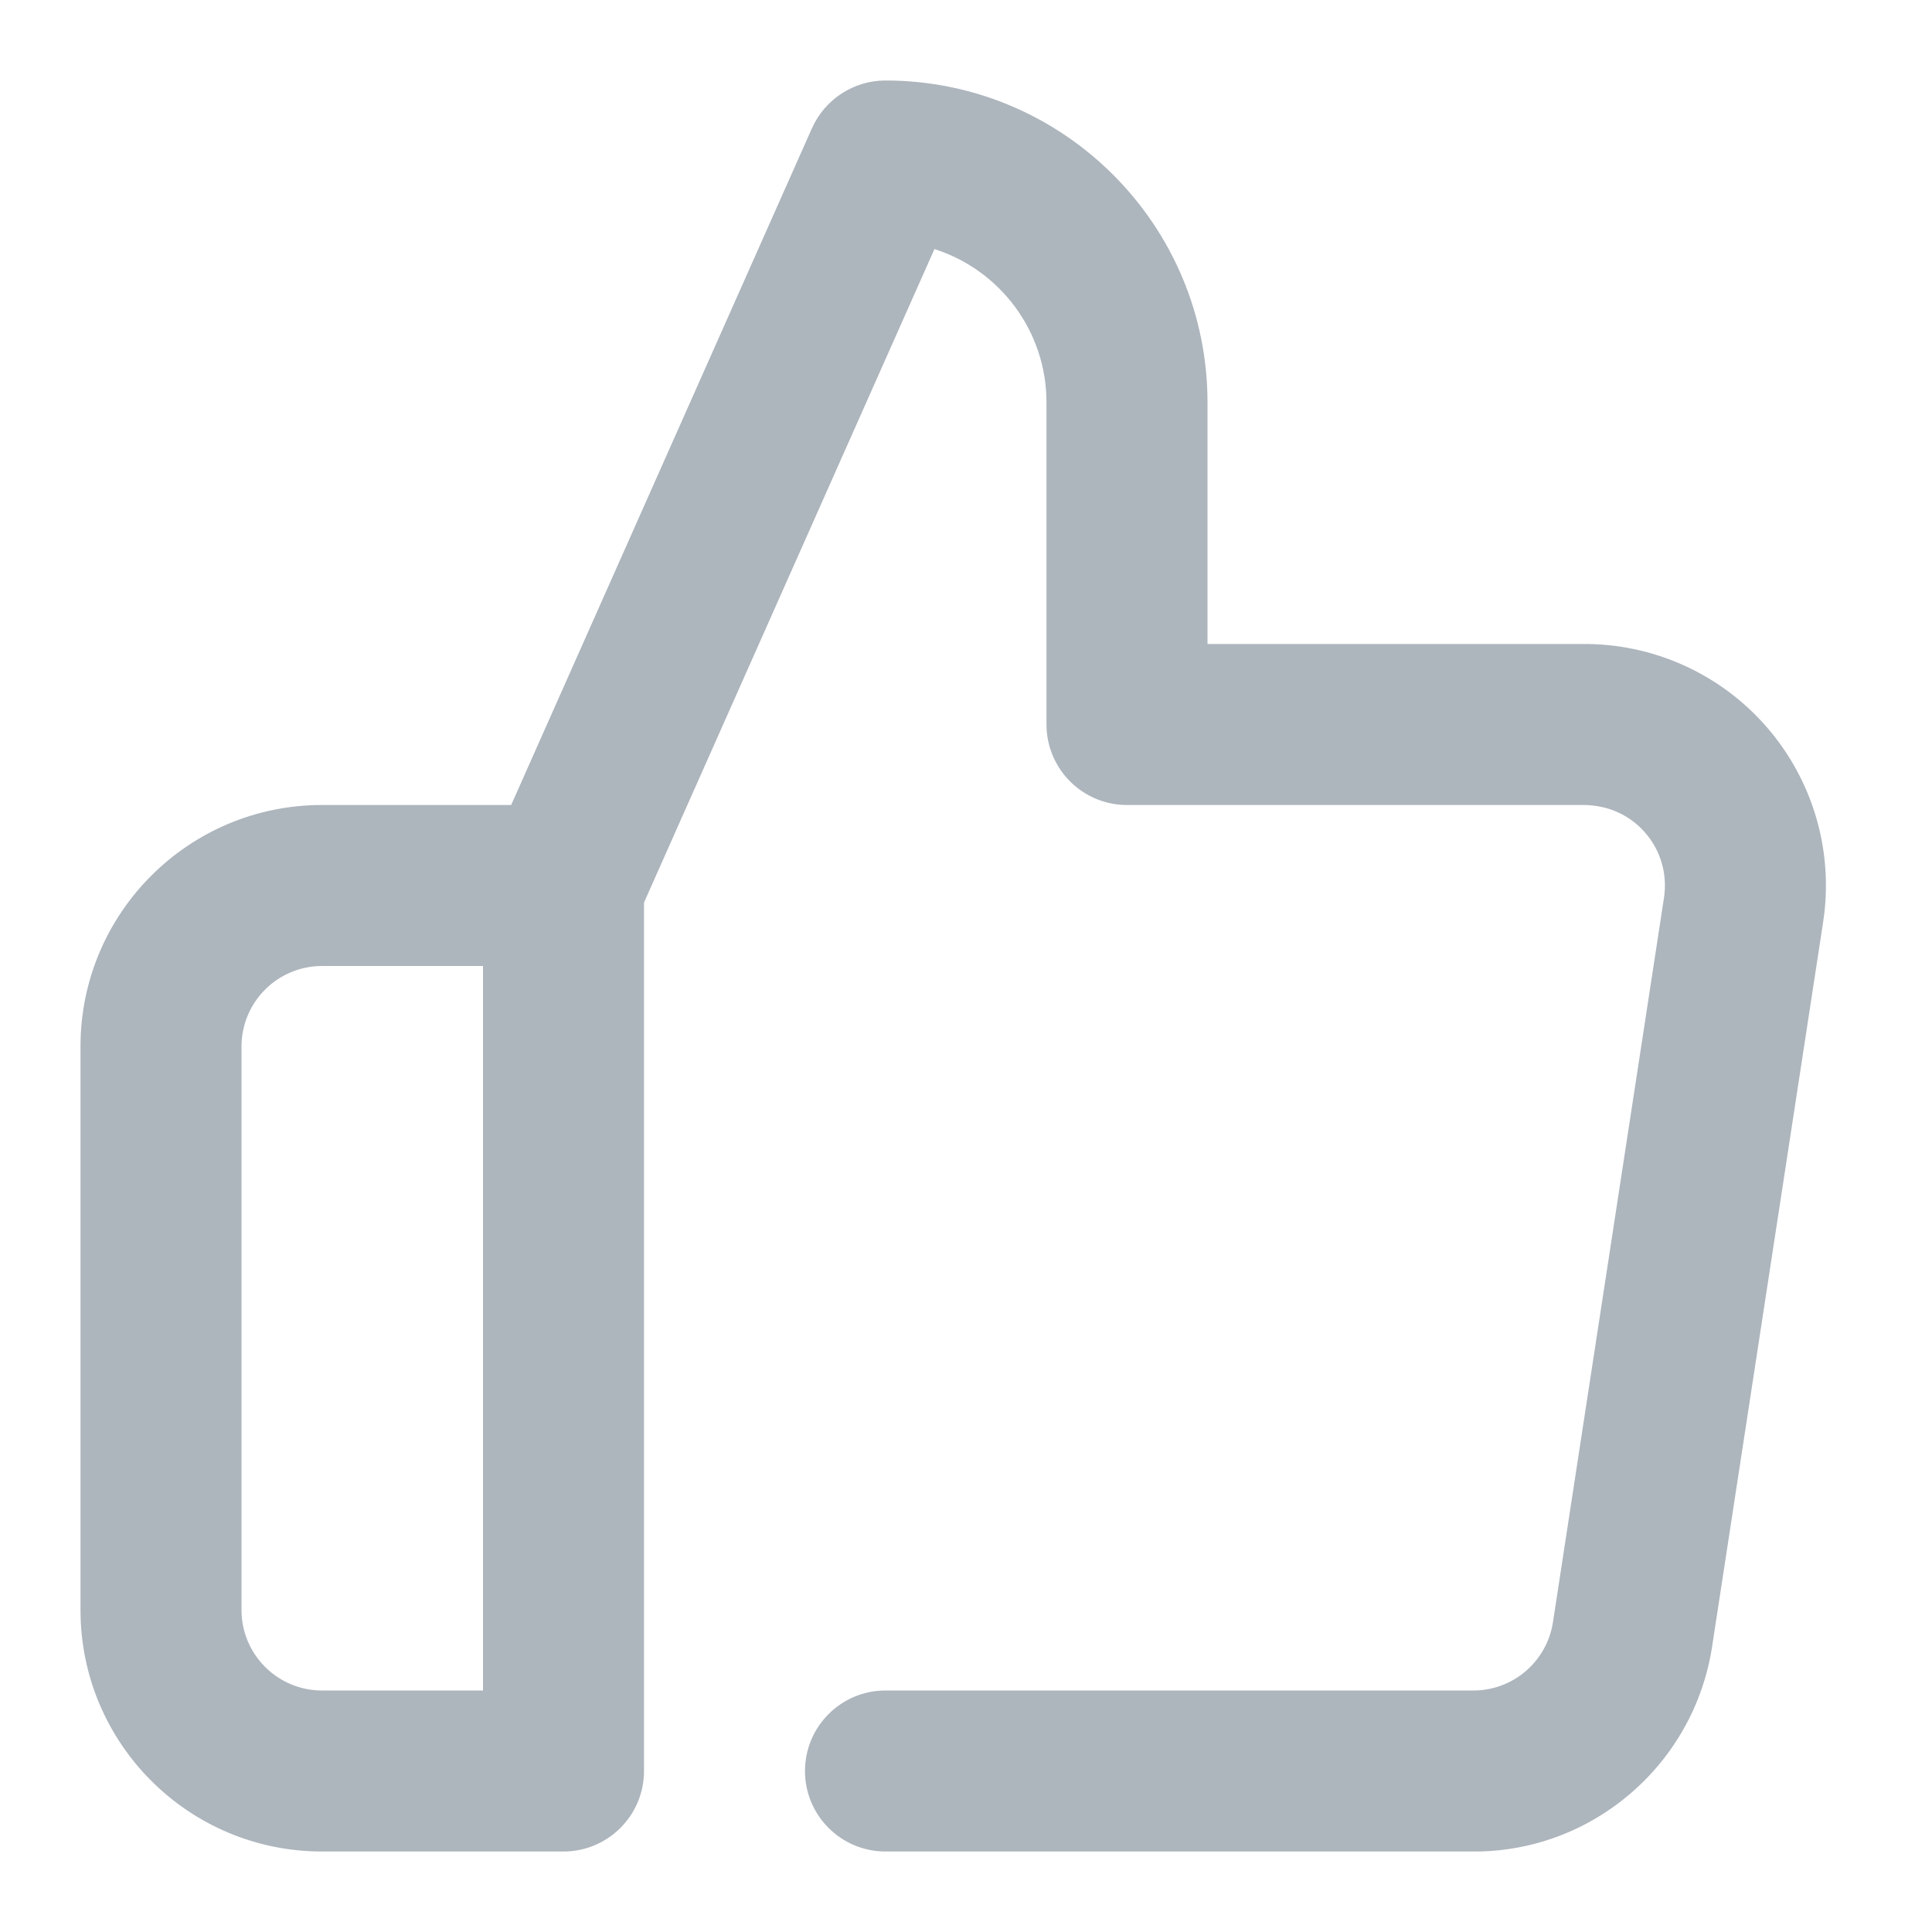
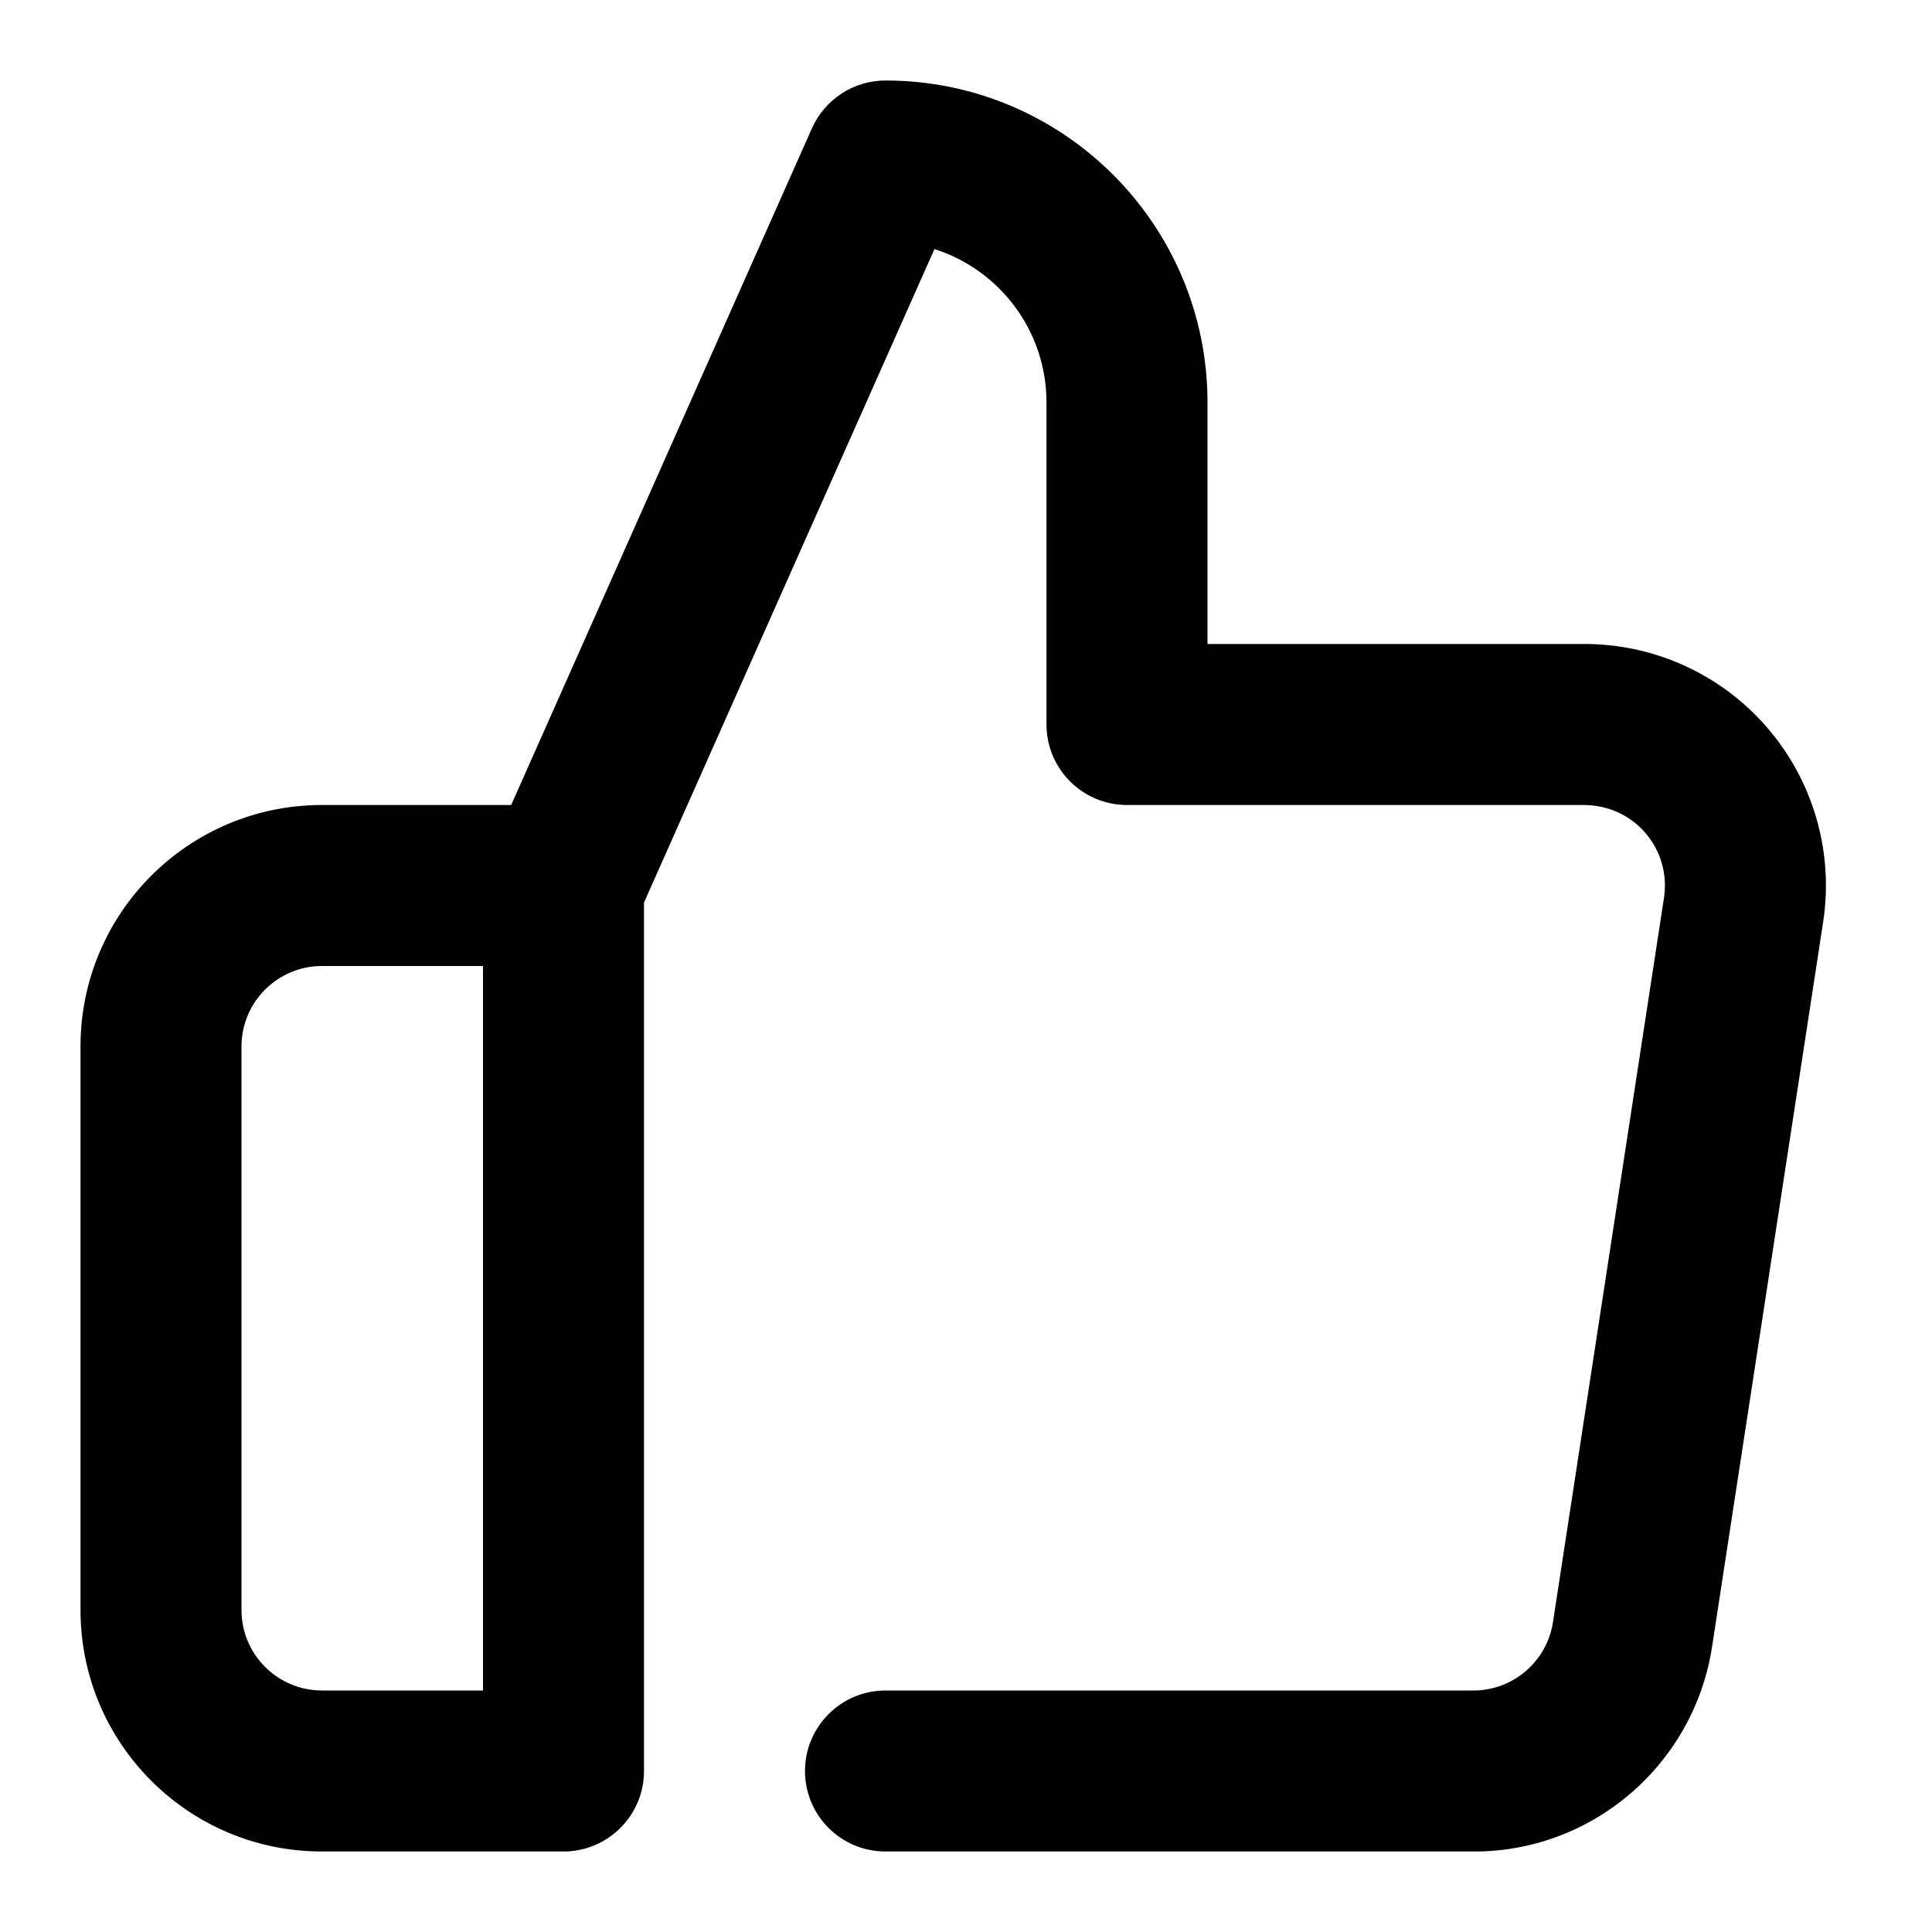
- <svg xmlns="http://www.w3.org/2000/svg" width="24px" height="24px" viewBox="0 0 24 24" version="1.1">
-   <g id="Icon/thumb-up" stroke="none" stroke-width="1" fill="none" fill-rule="evenodd">
-     <path d="M7.707,22.707 C7.526,22.888 7.276,23 7,23 L4,23 C2.343,23 1,21.657 1,20 L1,13 C1,11.343 2.343,10 4,10 L6.35,10 L10.086,1.594 C10.247,1.233 10.605,1 11,1 C13.209,1 15,2.791 15,5 L15,8 L19.649,8 C20.529,7.99 21.369,8.367 21.946,9.031 C22.524,9.696 22.781,10.58 22.648,11.452 L21.269,20.45 C21.044,21.929 19.765,23.017 18.28,23 L11,23 C10.448,23 10,22.553 10,22 C10,21.448 10.448,21 11,21 L18.291,21 C18.79,21.006 19.217,20.643 19.292,20.148 L20.671,11.15 C20.715,10.86 20.63,10.565 20.437,10.344 C20.245,10.122 19.965,9.997 19.66,10 L14,10 C13.448,10 13,9.552 13,9 L13,5 C13,4.107 12.415,3.351 11.608,3.094 L8,11.212 L8,22 C8,22.276 7.888,22.526 7.707,22.707 Z M6,12 L4,12 C3.448,12 3,12.448 3,13 L3,20 C3,20.552 3.448,21 4,21 L6,21 L6,12 Z" id="Icon" fill="#ADB5BD" />
-   </g>
+ <svg xmlns="http://www.w3.org/2000/svg" width="24" height="24" viewBox="0 0 24 24">
+   <path fill-rule="evenodd" d="M7.707,22.707 C7.526,22.888 7.276,23 7,23 L4,23 C2.343,23 1,21.657 1,20 L1,13 C1,11.343 2.343,10 4,10 L6.35,10 L10.086,1.594 C10.247,1.233 10.605,1 11,1 C13.209,1 15,2.791 15,5 L15,8 L19.649,8 C20.529,7.99 21.369,8.367 21.946,9.031 C22.524,9.696 22.781,10.58 22.648,11.452 L21.269,20.45 C21.044,21.929 19.765,23.017 18.28,23 L11,23 C10.448,23 10,22.553 10,22 C10,21.448 10.448,21 11,21 L18.291,21 C18.79,21.006 19.217,20.643 19.292,20.148 L20.671,11.15 C20.715,10.86 20.63,10.565 20.437,10.344 C20.245,10.122 19.965,9.997 19.66,10 L14,10 C13.448,10 13,9.552 13,9 L13,5 C13,4.107 12.415,3.351 11.608,3.094 L8,11.212 L8,22 C8,22.276 7.888,22.526 7.707,22.707 Z M6,12 L4,12 C3.448,12 3,12.448 3,13 L3,20 C3,20.552 3.448,21 4,21 L6,21 L6,12 Z" />
</svg>
